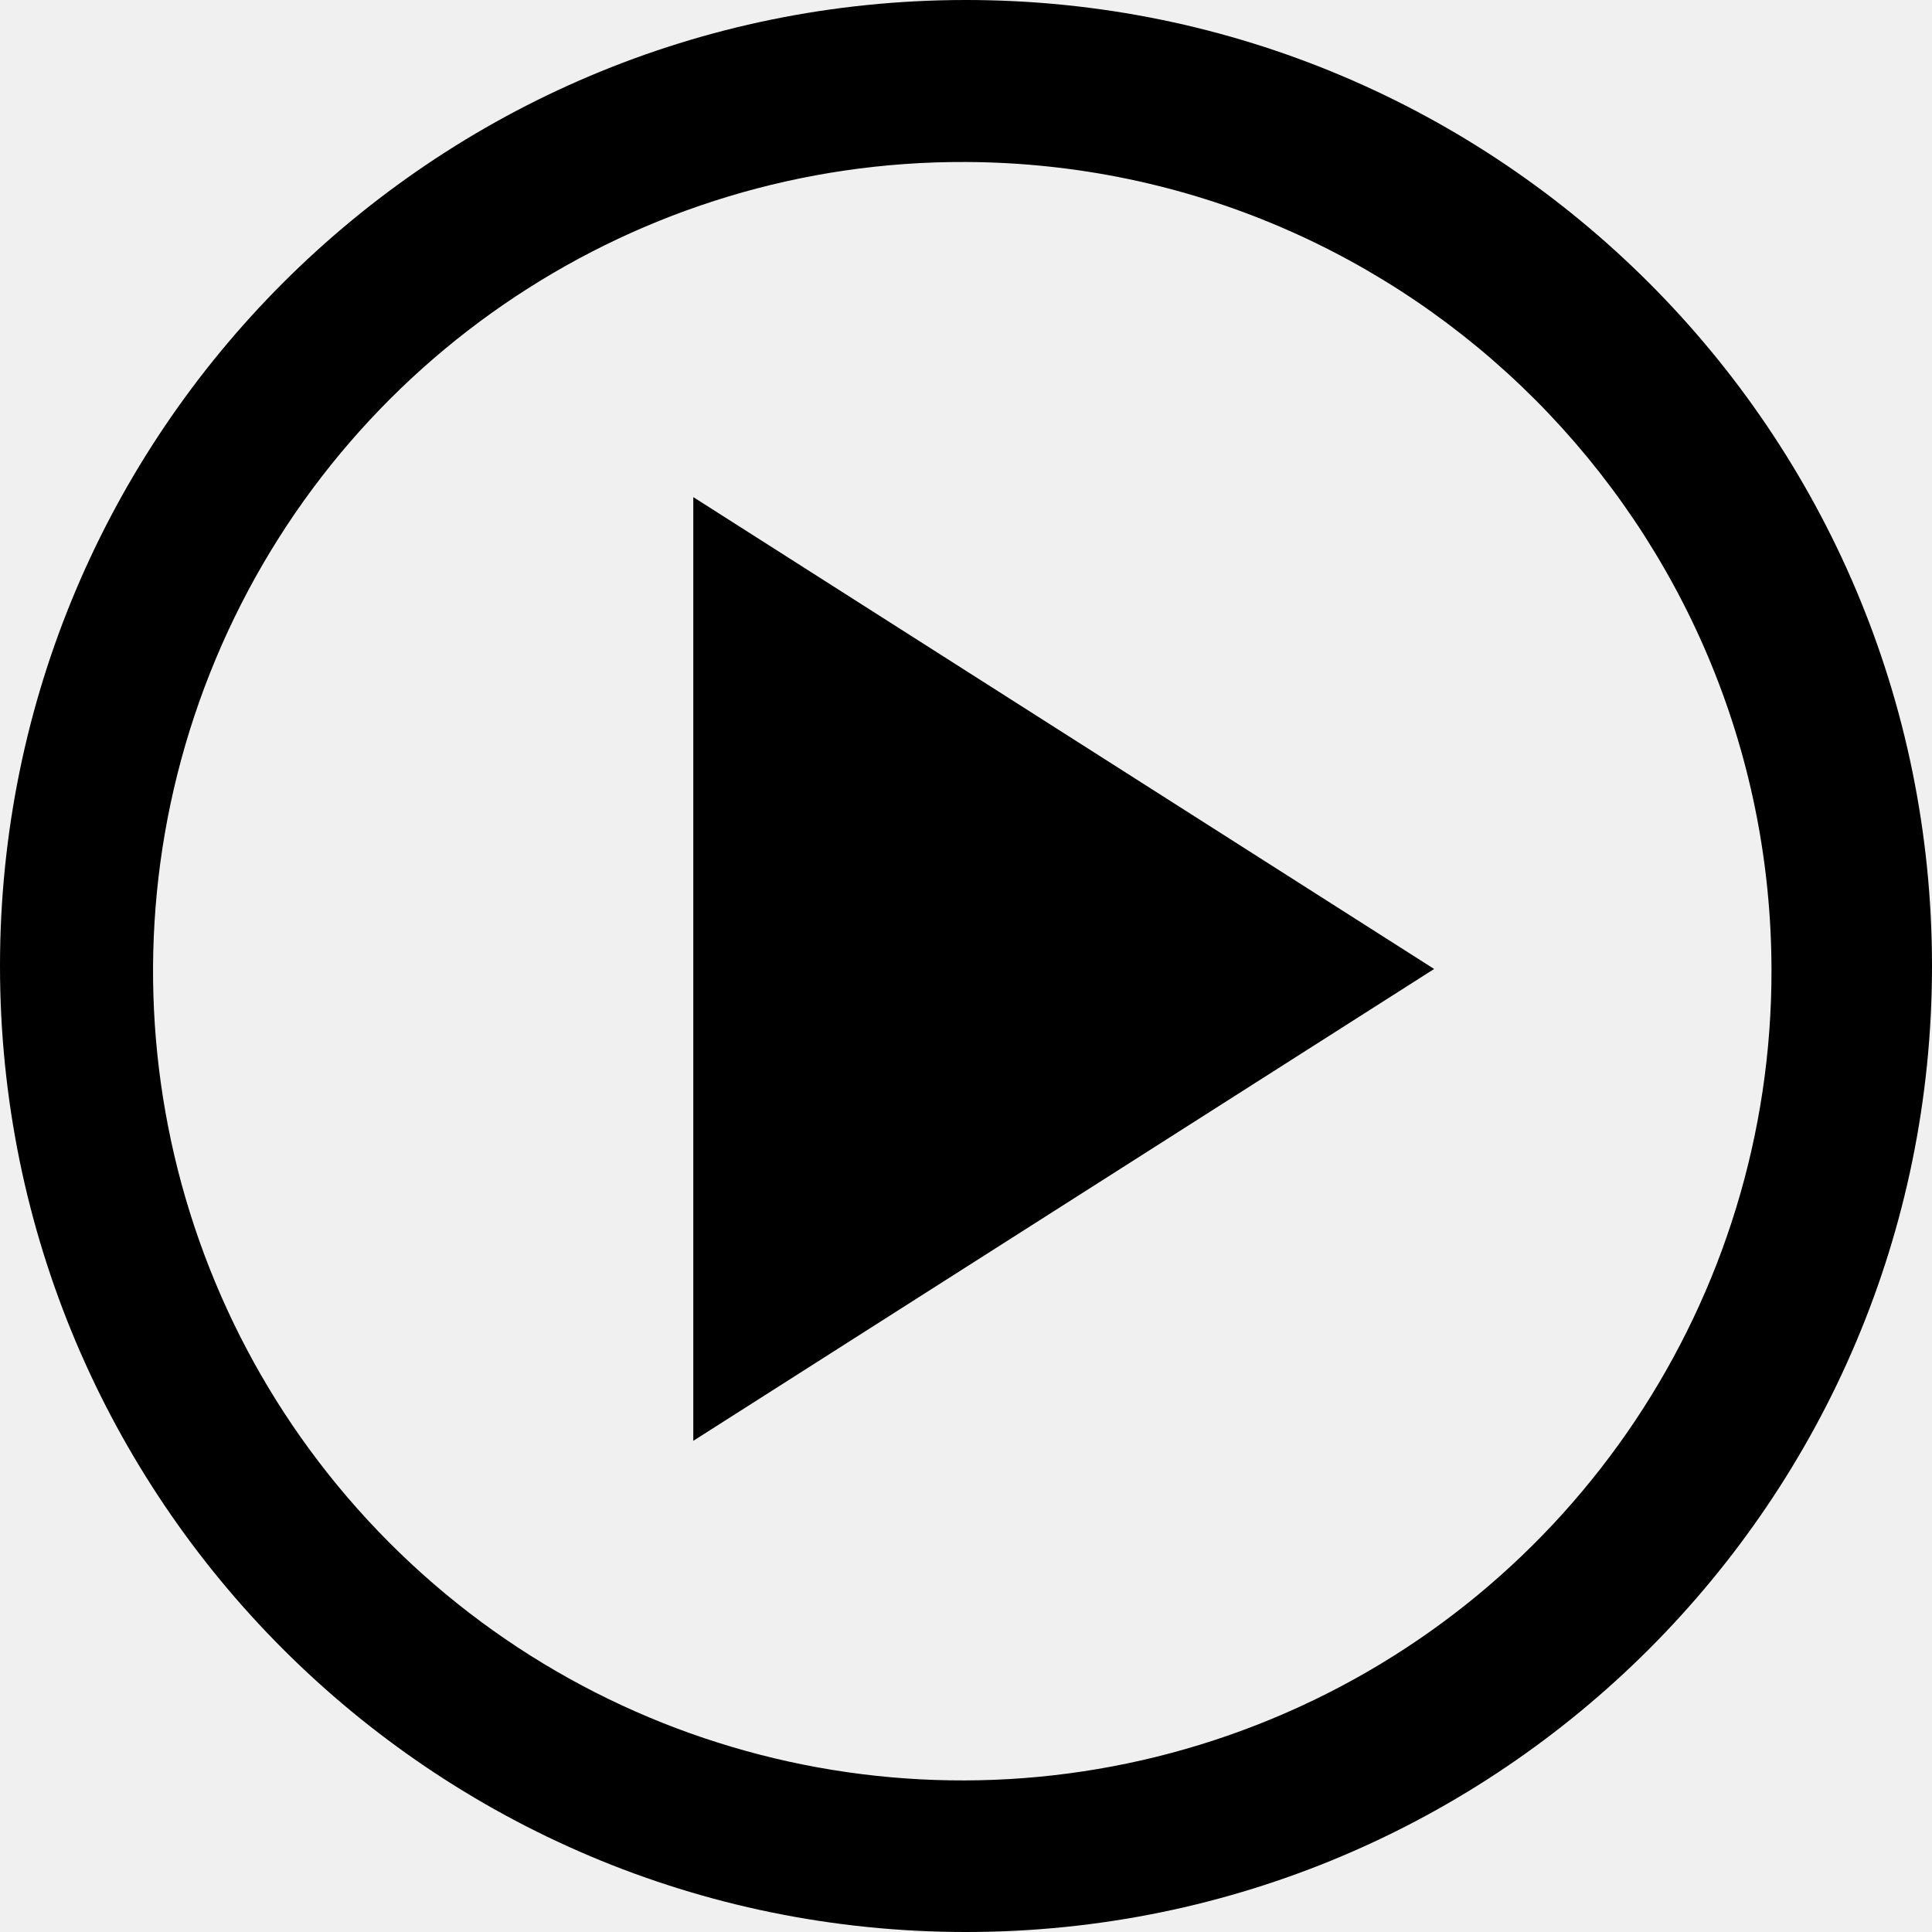
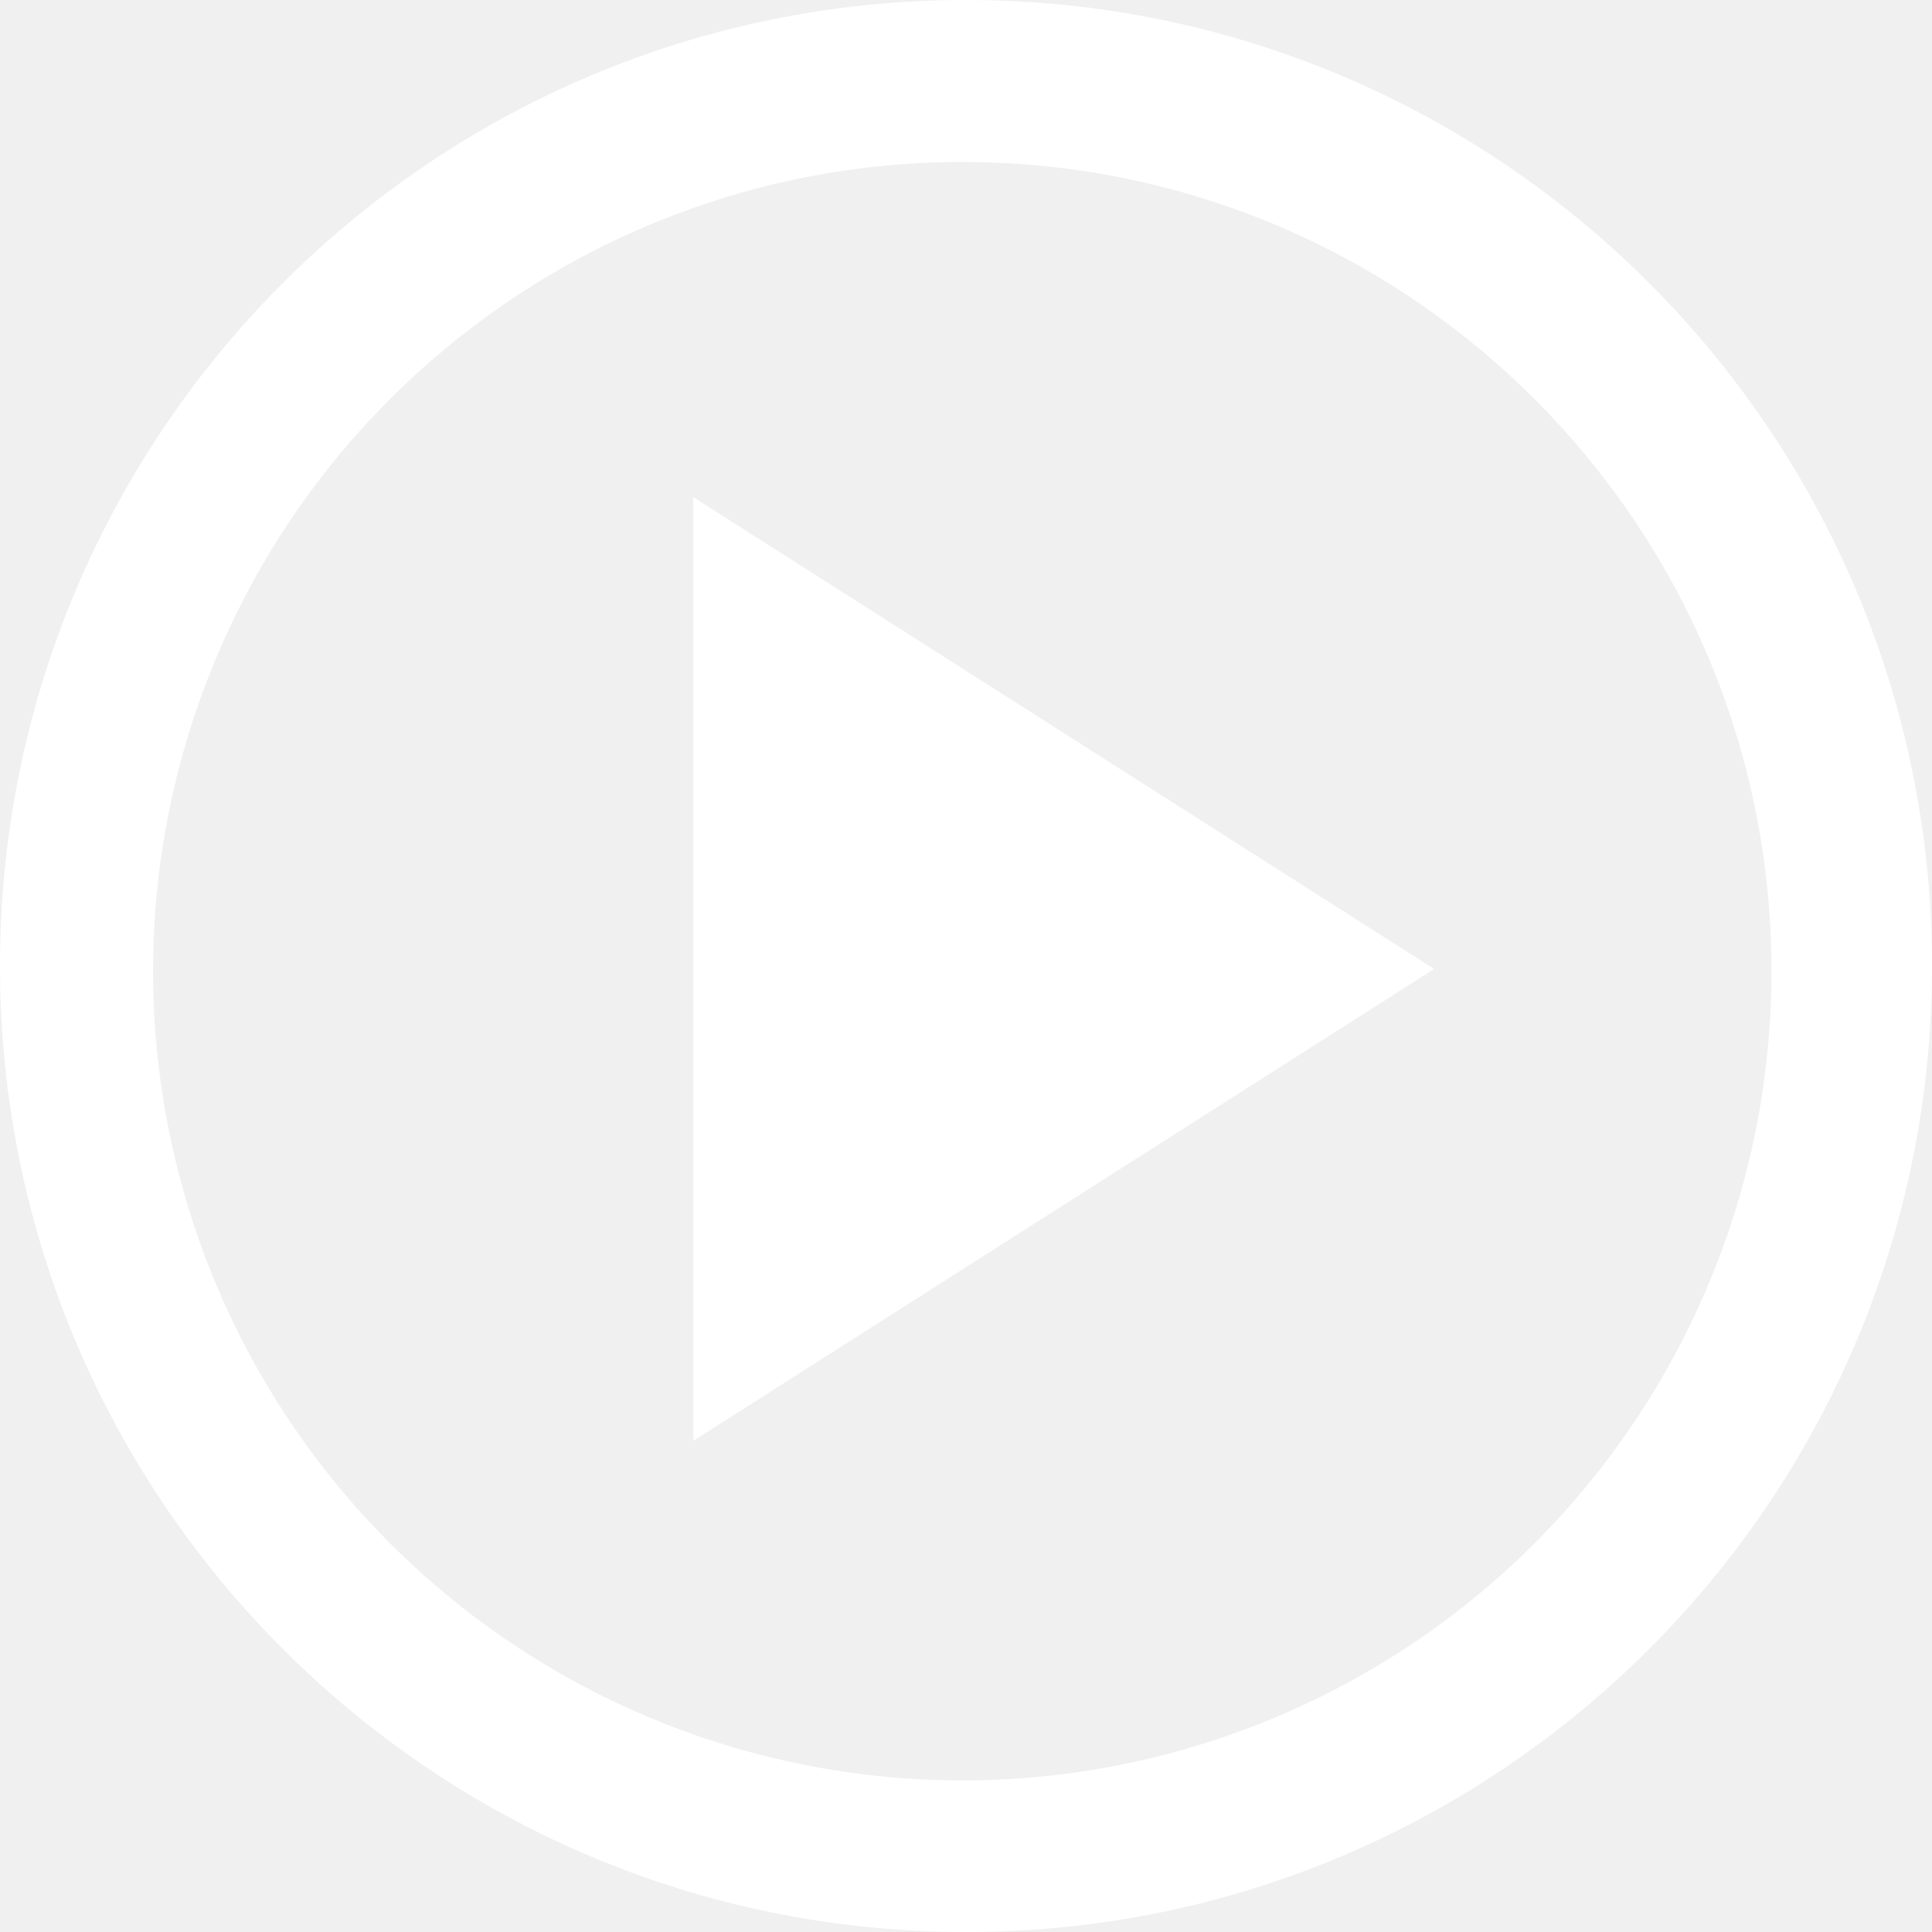
<svg xmlns="http://www.w3.org/2000/svg" viewBox="0 0 26 26">
-   <polygon class="play-btn__svg" points="9.33 6.69 9.33 19.39 19.3 13.04 9.33 6.69" />
-   <path class="play-btn__svg" d="M26,13A13,13,0,1,1,13,0,13,13,0,0,1,26,13ZM13,2.18A10.89,10.89,0,1,0,23.84,13.06,10.89,10.89,0,0,0,13,2.18Z" />
+   <polygon class="play-btn__svg" fill="#fff" points="9.33 6.69 9.33 19.39 19.3 13.04 9.33 6.69" />
+   <path class="play-btn__svg" fill="#fff" d="M26,13A13,13,0,1,1,13,0,13,13,0,0,1,26,13ZM13,2.18A10.89,10.89,0,1,0,23.84,13.06,10.89,10.89,0,0,0,13,2.18Z" />
</svg>
